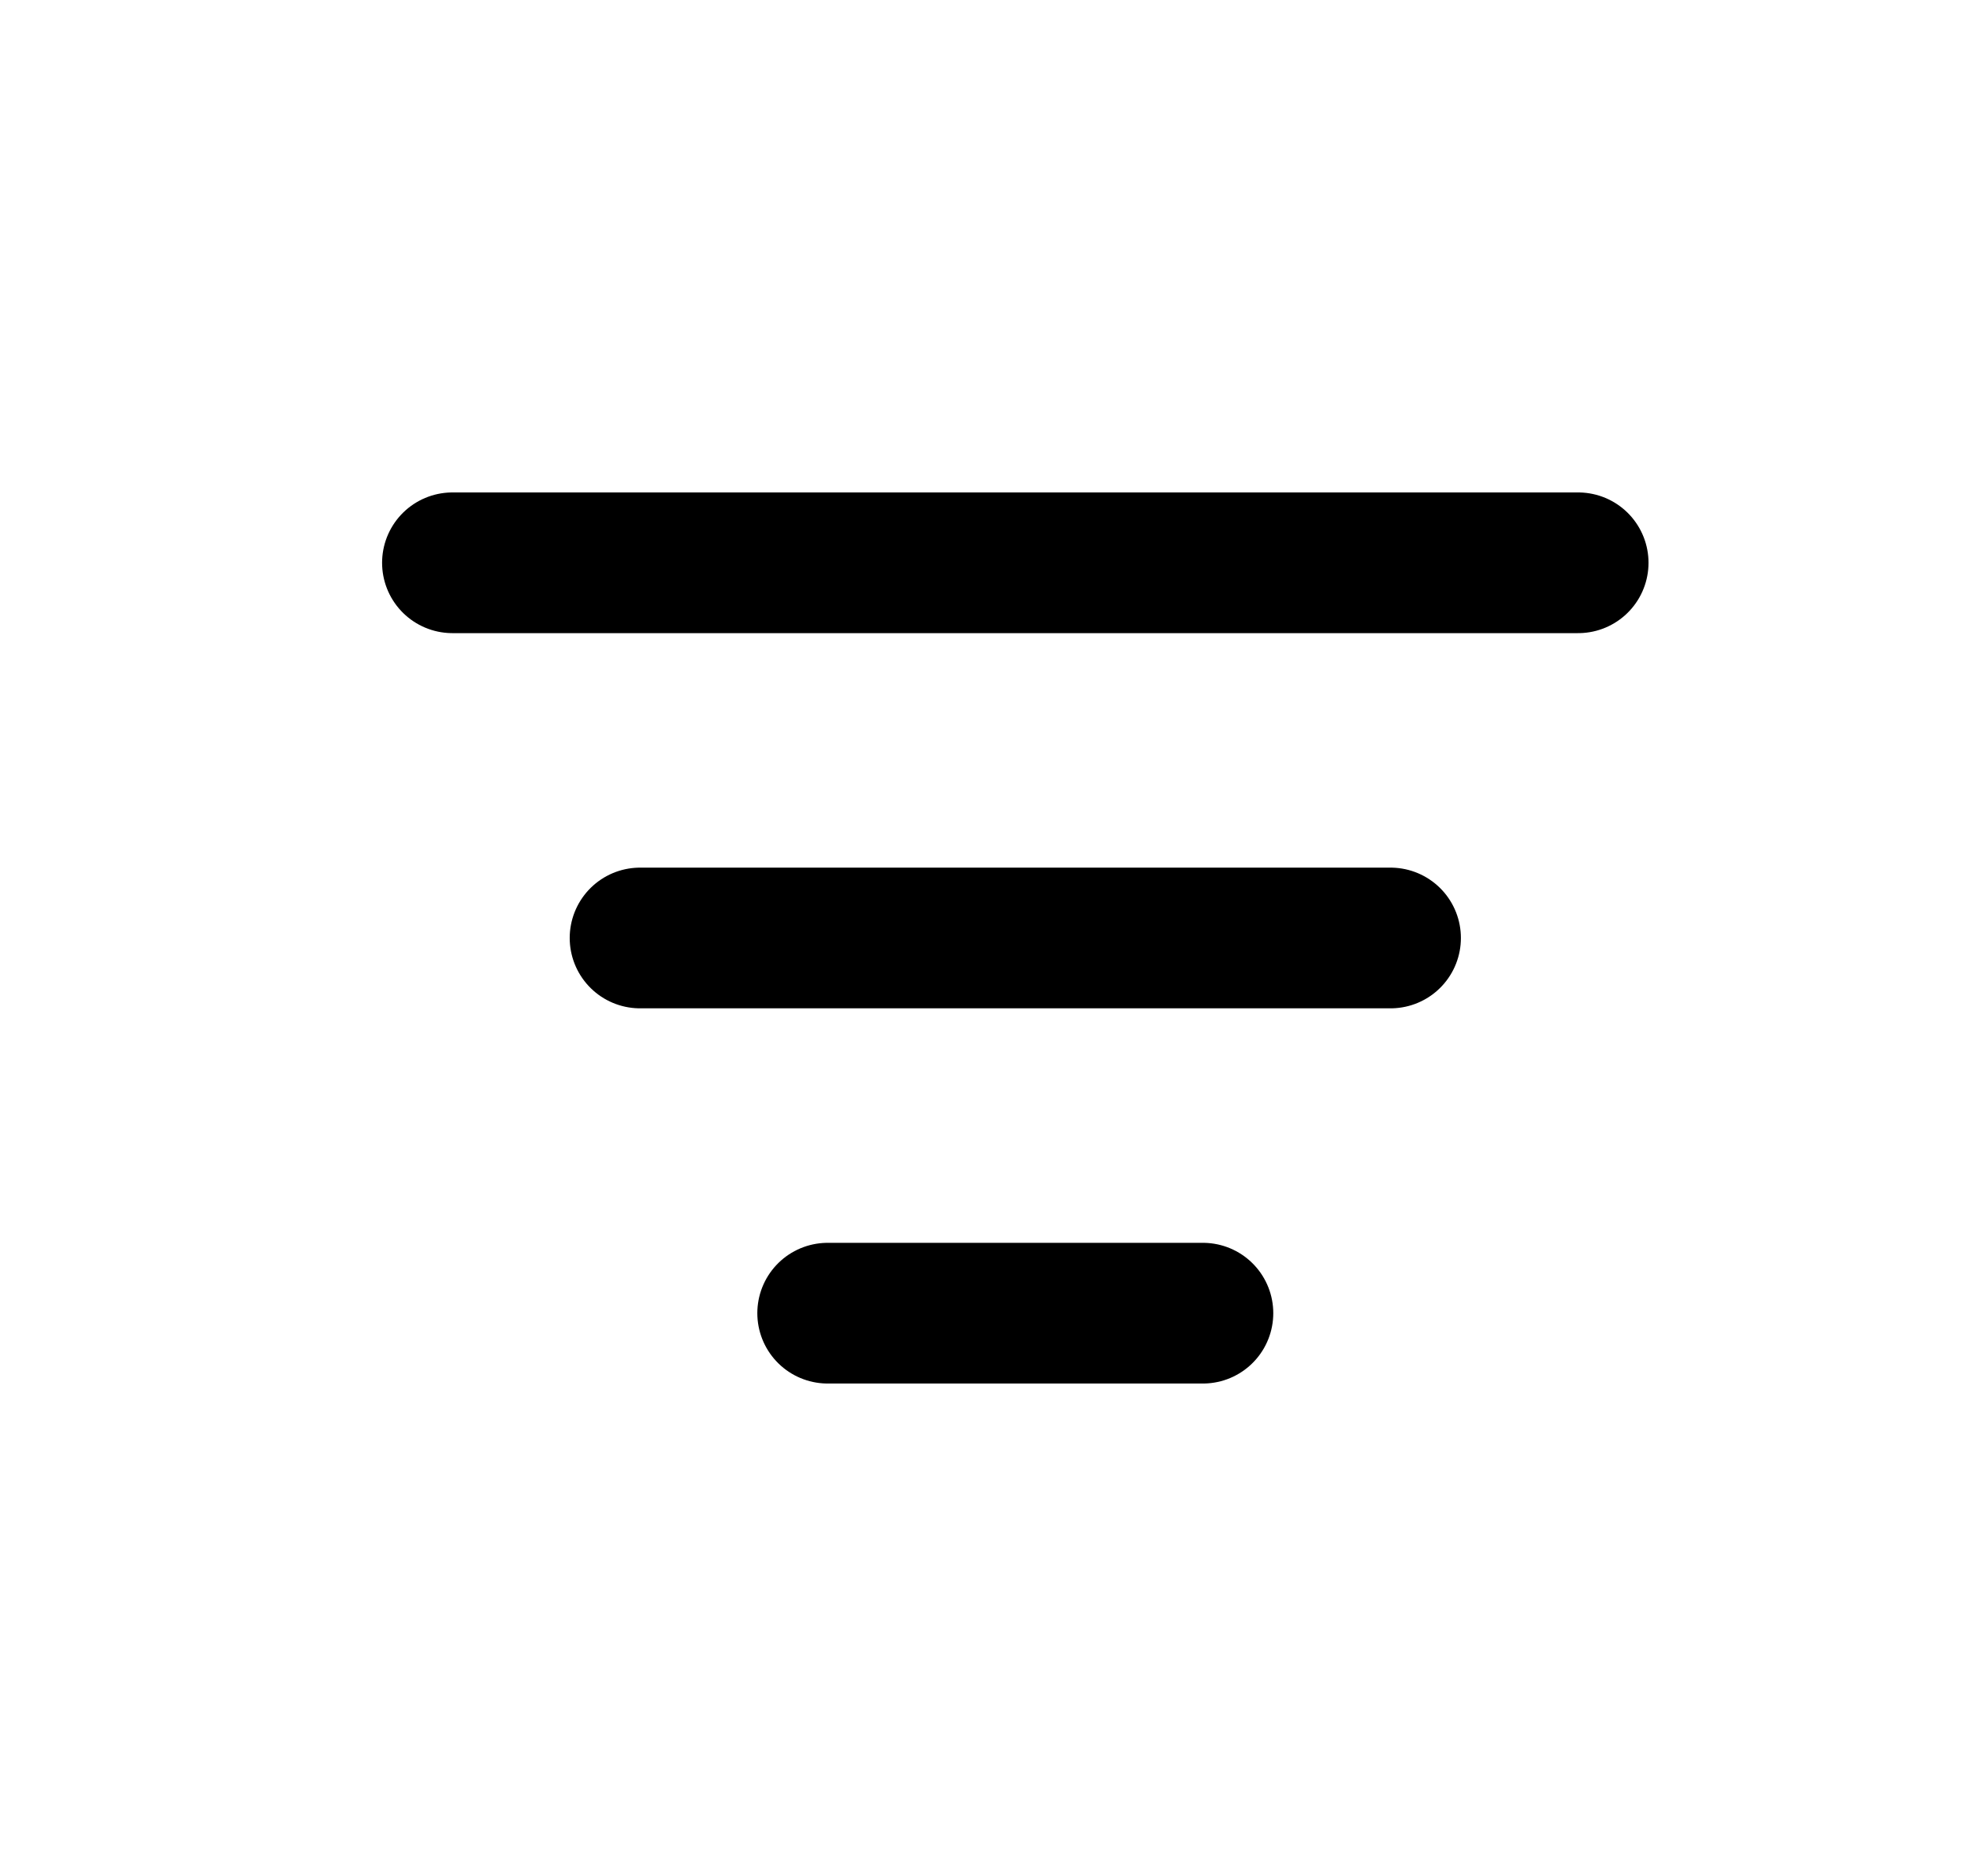
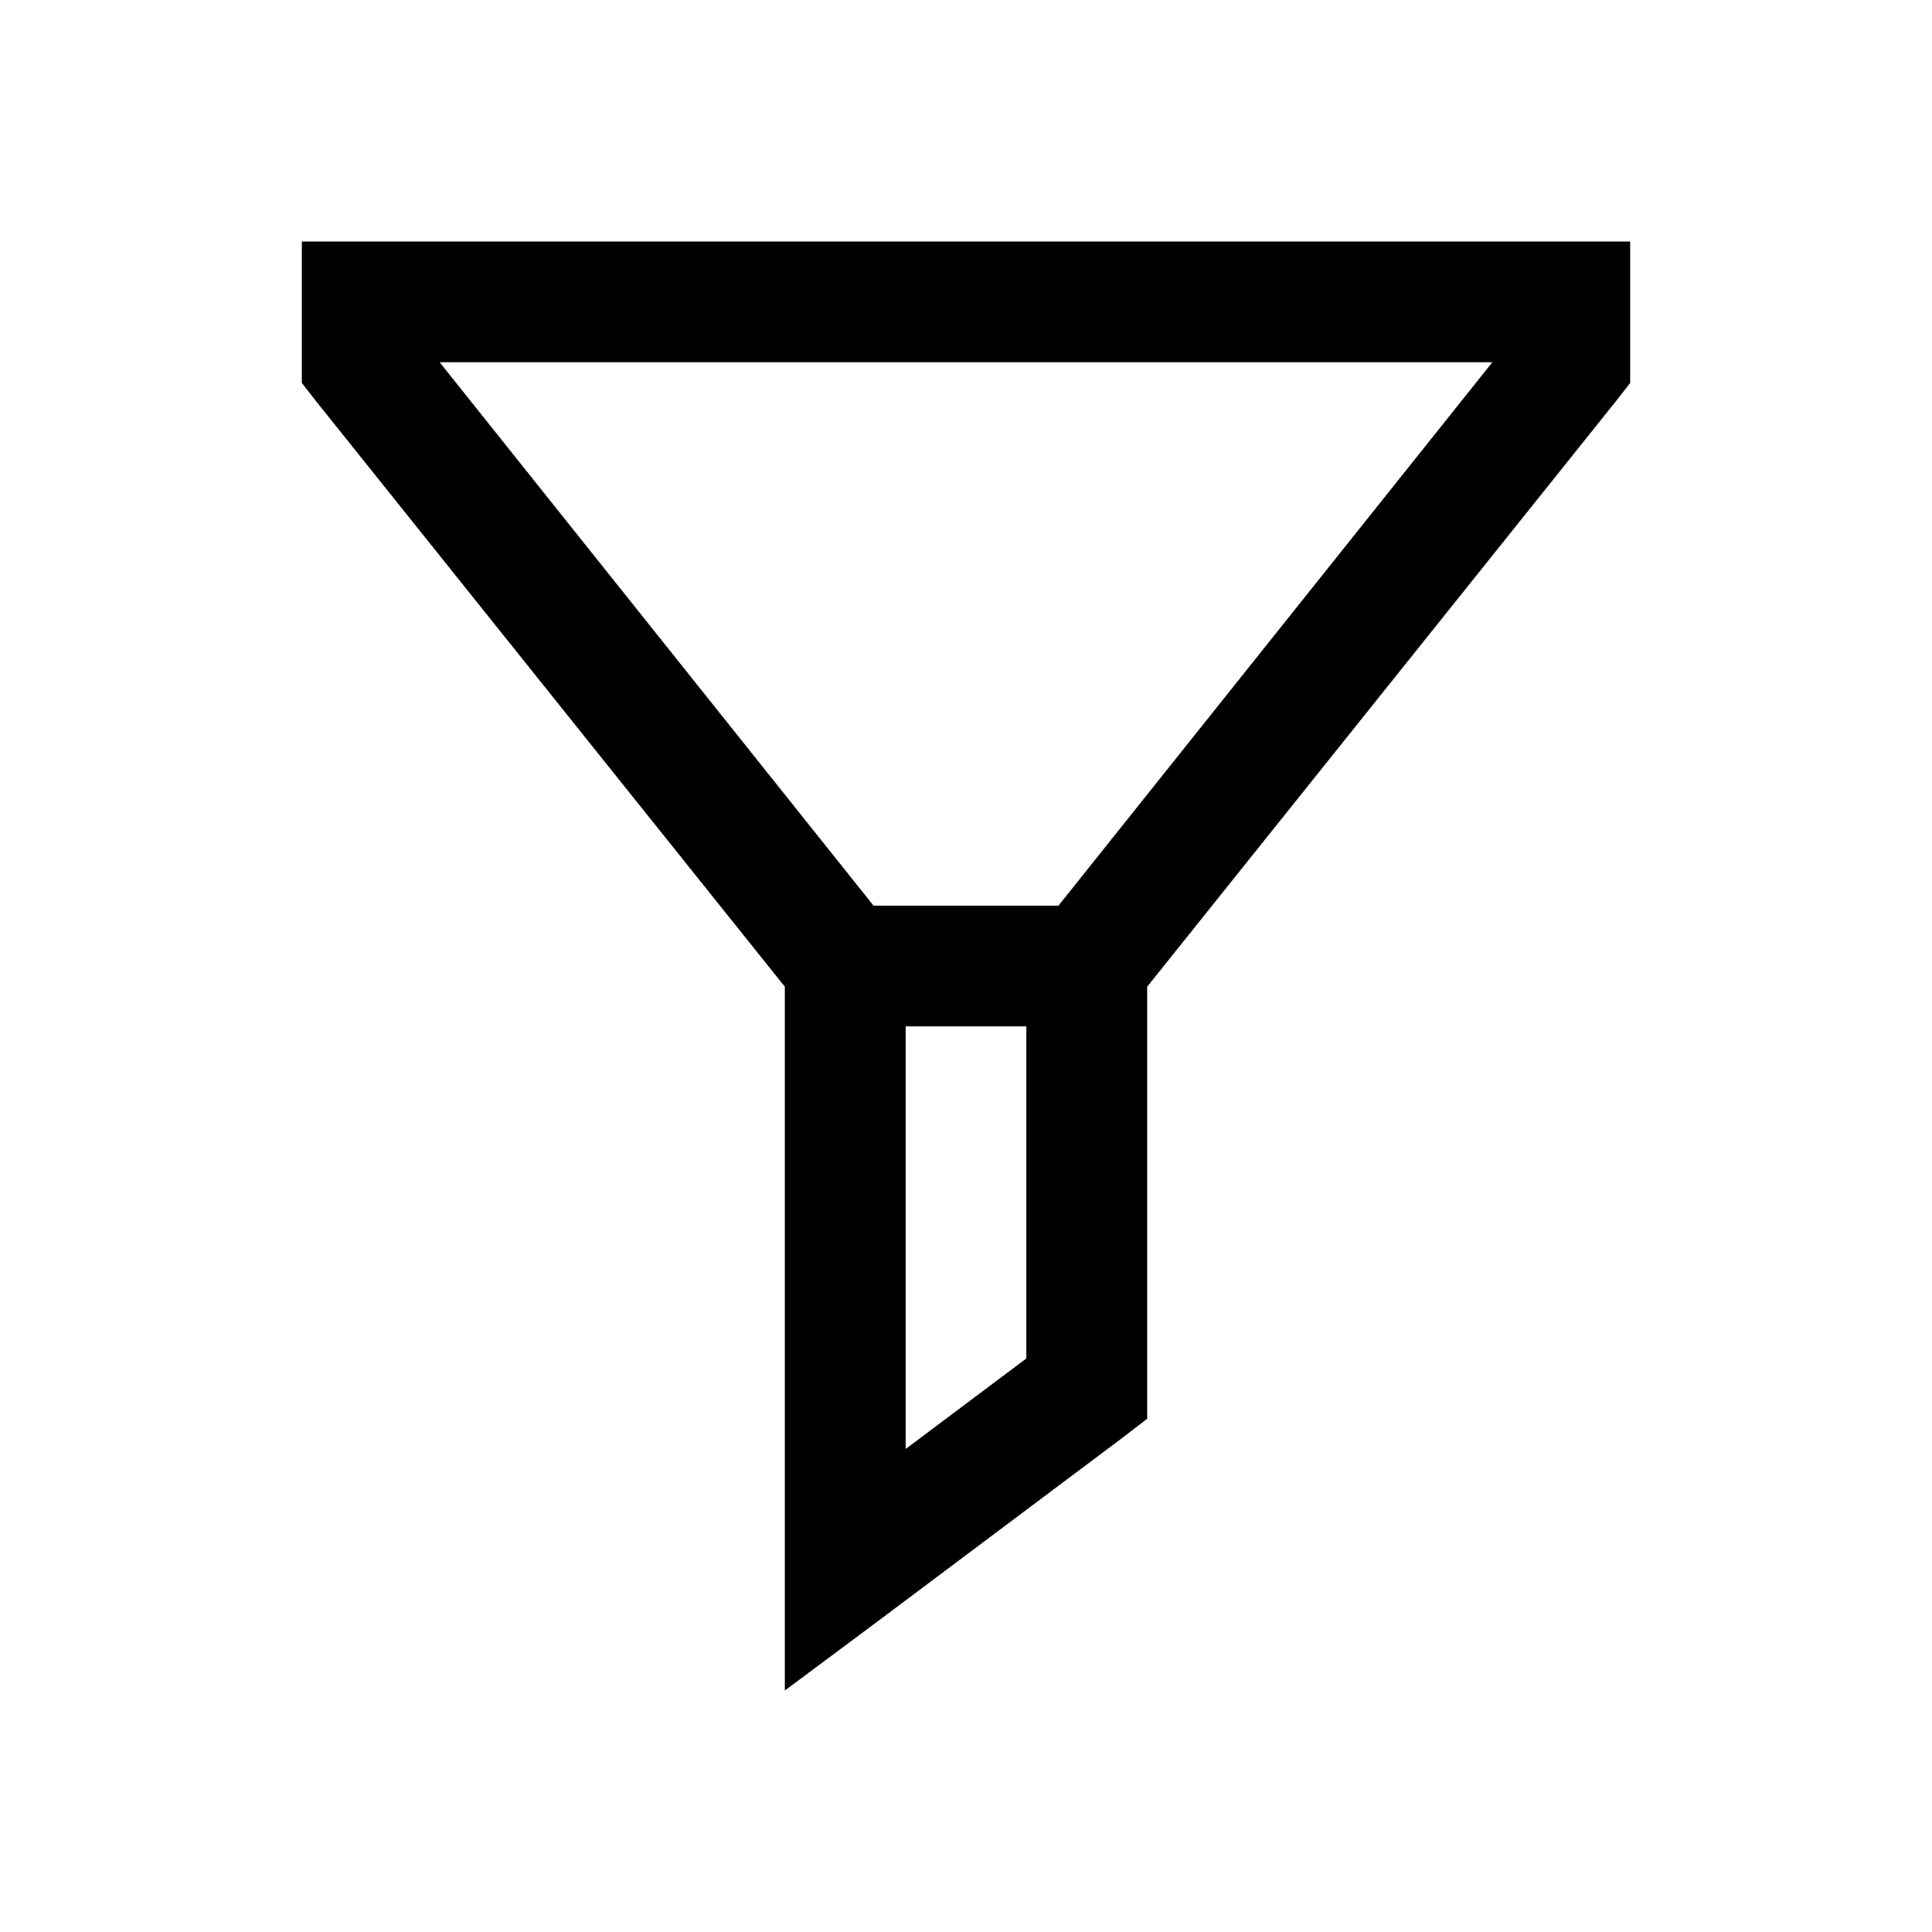
- <svg xmlns="http://www.w3.org/2000/svg" aria-hidden="true" width="21" height="20" viewBox="0 0 21 20" fill="none">
-   <path d="M16.823 6h-12m10 4h-8m2 4h4" stroke="currentColor" stroke-width="1.5" stroke-linecap="round" />
+ <svg xmlns="http://www.w3.org/2000/svg" aria-hidden="true" width="16" height="16" viewBox="0 0 16 16" fill="none">
+   <path d="M2.5 2V3.172L2.609 3.312L6.5 8.172V14L7.297 13.406L9.297 11.906L9.5 11.75V8.172L13.391 3.312L13.5 3.172V2H2.5ZM3.641 3H12.359L8.766 7.5H7.234L3.641 3ZM7.5 8.5H8.5V11.25L7.5 12V8.5Z" fill="currentColor" />
</svg>
